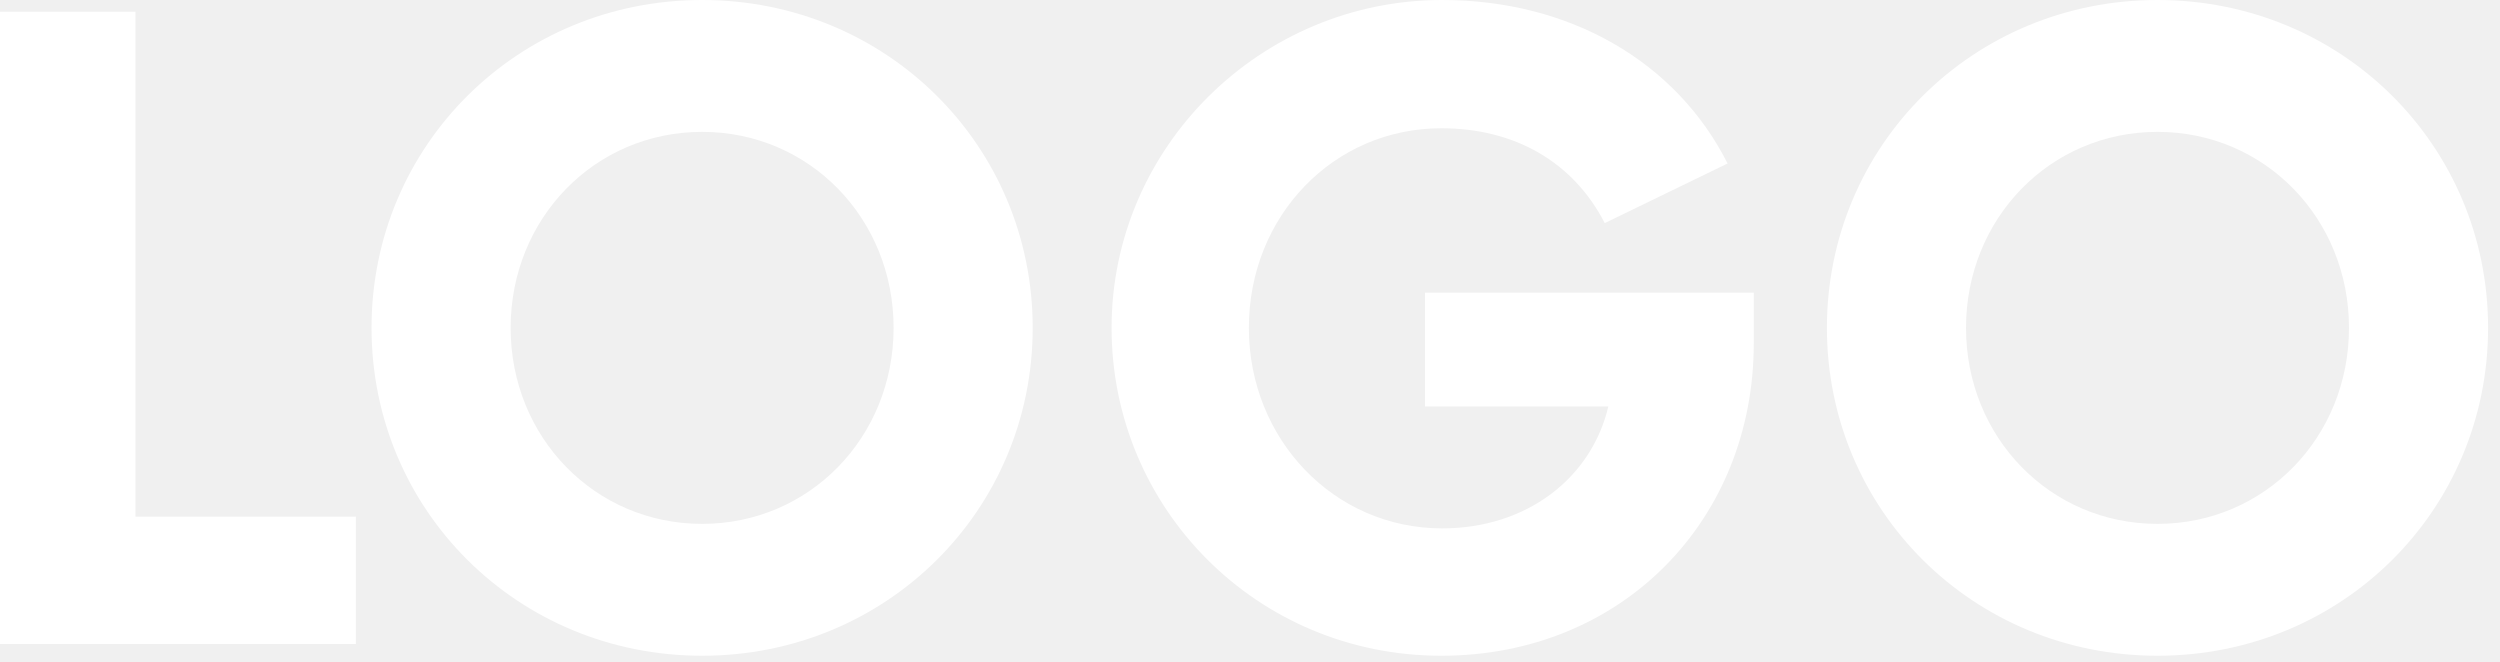
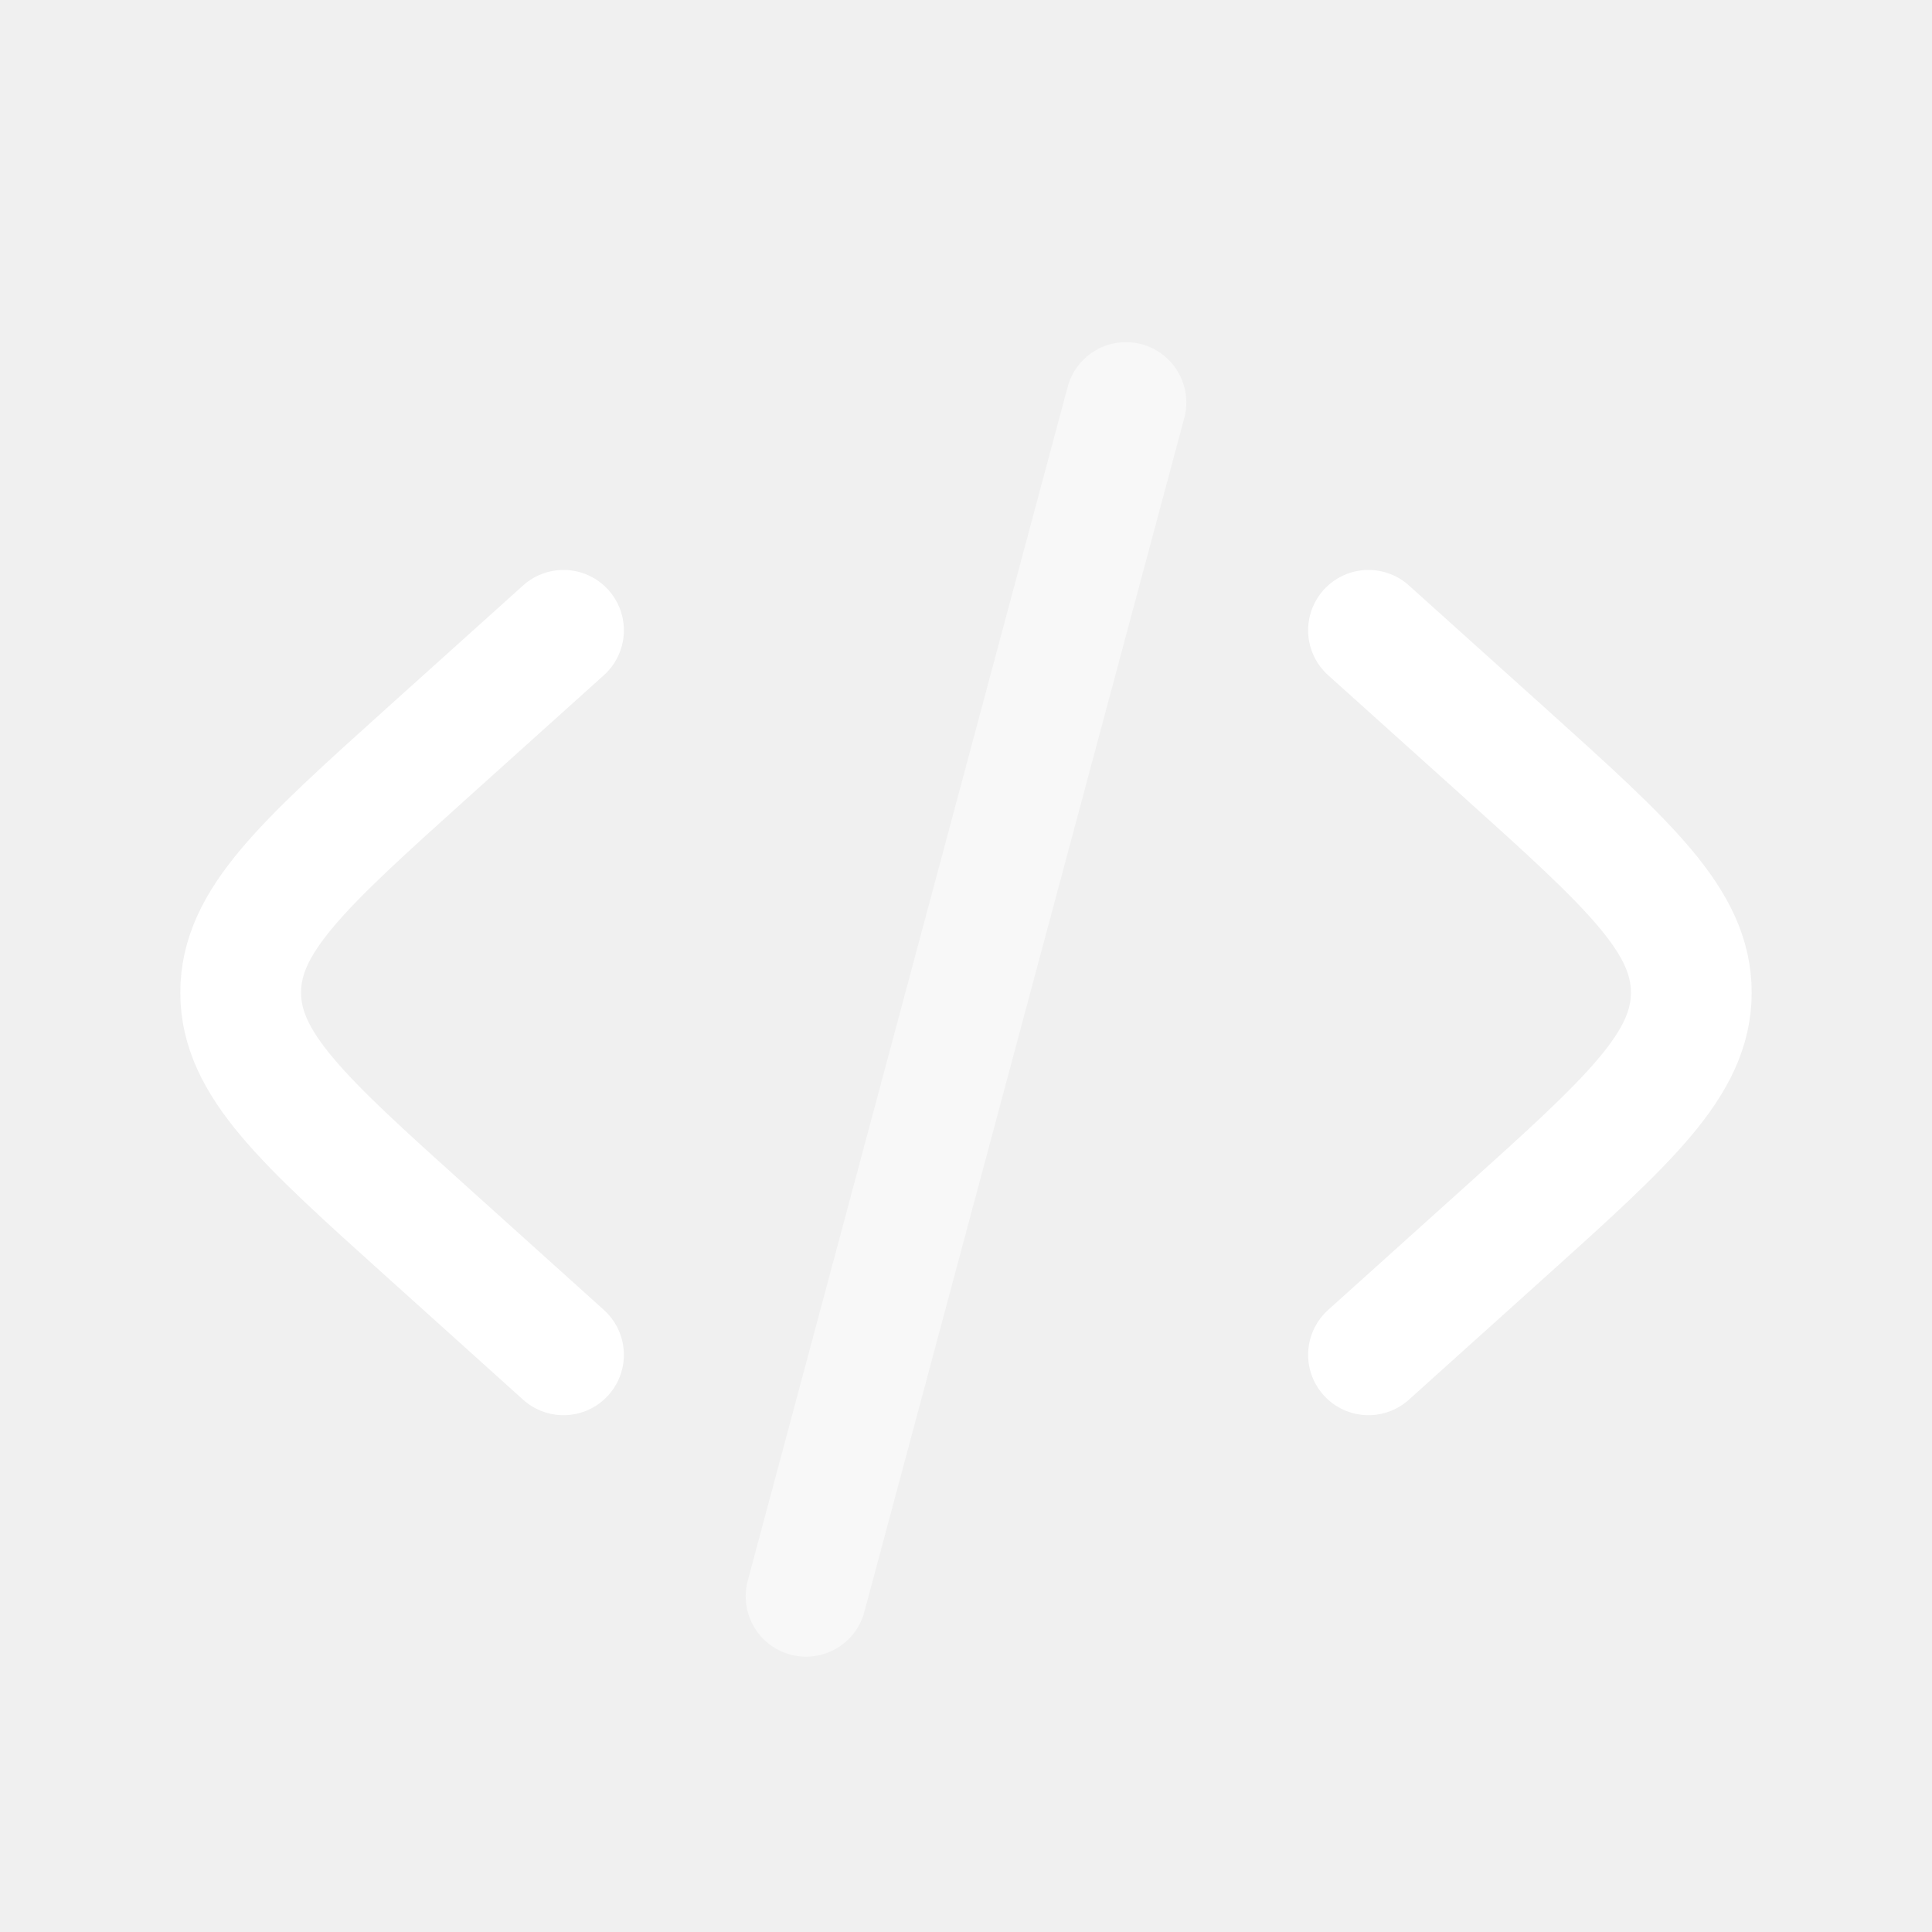
- <svg xmlns="http://www.w3.org/2000/svg" width="155" height="41" viewBox="0 0 155 41" fill="none">
-   <path d="M0 0.728V39.928H22.064V32.032H8.4V0.728H0Z" fill="white" />
-   <path d="M64.027 20.328C64.027 9.016 54.955 0 43.531 0C32.107 0 23.035 9.016 23.035 20.328C23.035 31.64 32.107 40.656 43.531 40.656C54.955 40.656 64.027 31.64 64.027 20.328ZM55.403 20.328C55.403 27.104 50.195 32.48 43.531 32.48C36.867 32.48 31.659 27.104 31.659 20.328C31.659 13.552 36.867 8.176 43.531 8.176C50.195 8.176 55.403 13.552 55.403 20.328Z" fill="white" />
-   <path d="M107.11 10.136C103.918 3.808 97.31 0 89.414 0C78.158 0 68.918 9.128 68.918 20.328C68.918 31.528 77.934 40.656 89.358 40.656C100.558 40.656 108.734 32.256 108.734 21.28V18.144H88.35V25.2H99.718C98.654 29.68 94.622 32.76 89.414 32.76C82.694 32.76 77.43 27.216 77.43 20.328C77.43 13.384 82.694 7.952 89.358 7.952C93.894 7.952 97.534 10.024 99.494 13.832L107.11 10.136Z" fill="white" />
-   <path d="M154.261 20.328C154.261 9.016 145.189 0 133.765 0C122.341 0 113.269 9.016 113.269 20.328C113.269 31.64 122.341 40.656 133.765 40.656C145.189 40.656 154.261 31.64 154.261 20.328ZM145.637 20.328C145.637 27.104 140.429 32.48 133.765 32.48C127.101 32.48 121.893 27.104 121.893 20.328C121.893 13.552 127.101 8.176 133.765 8.176C140.429 8.176 145.637 13.552 145.637 20.328Z" fill="white" />
+ <svg xmlns="http://www.w3.org/2000/svg" width="800px" height="800px" viewBox="0 0 24 24" fill="none" stroke="#ffffff">
+   <g id="SVGRepo_bgCarrier" stroke-width="0" />
+   <g id="SVGRepo_tracerCarrier" stroke-linecap="round" stroke-linejoin="round" />
+   <g id="SVGRepo_iconCarrier">
+     <path d="M17 7.83L18.697 9.356C20.239 10.745 21.01 11.439 21.01 12.33C21.01 13.22 20.239 13.915 18.697 15.303L17 16.83" stroke="#ffffff" stroke-width="1.5" stroke-linecap="round" />
+     <path opacity="0.5" d="M13.987 5L10.013 19.83" stroke="#ffffff" stroke-width="1.5" stroke-linecap="round" />
+     <path d="M7 7.83L5.304 9.356C3.761 10.745 2.99 11.439 2.99 12.33C2.99 13.22 3.761 13.915 5.304 15.303L7 16.83" stroke="#ffffff" stroke-width="1.5" stroke-linecap="round" />
+   </g>
</svg>
